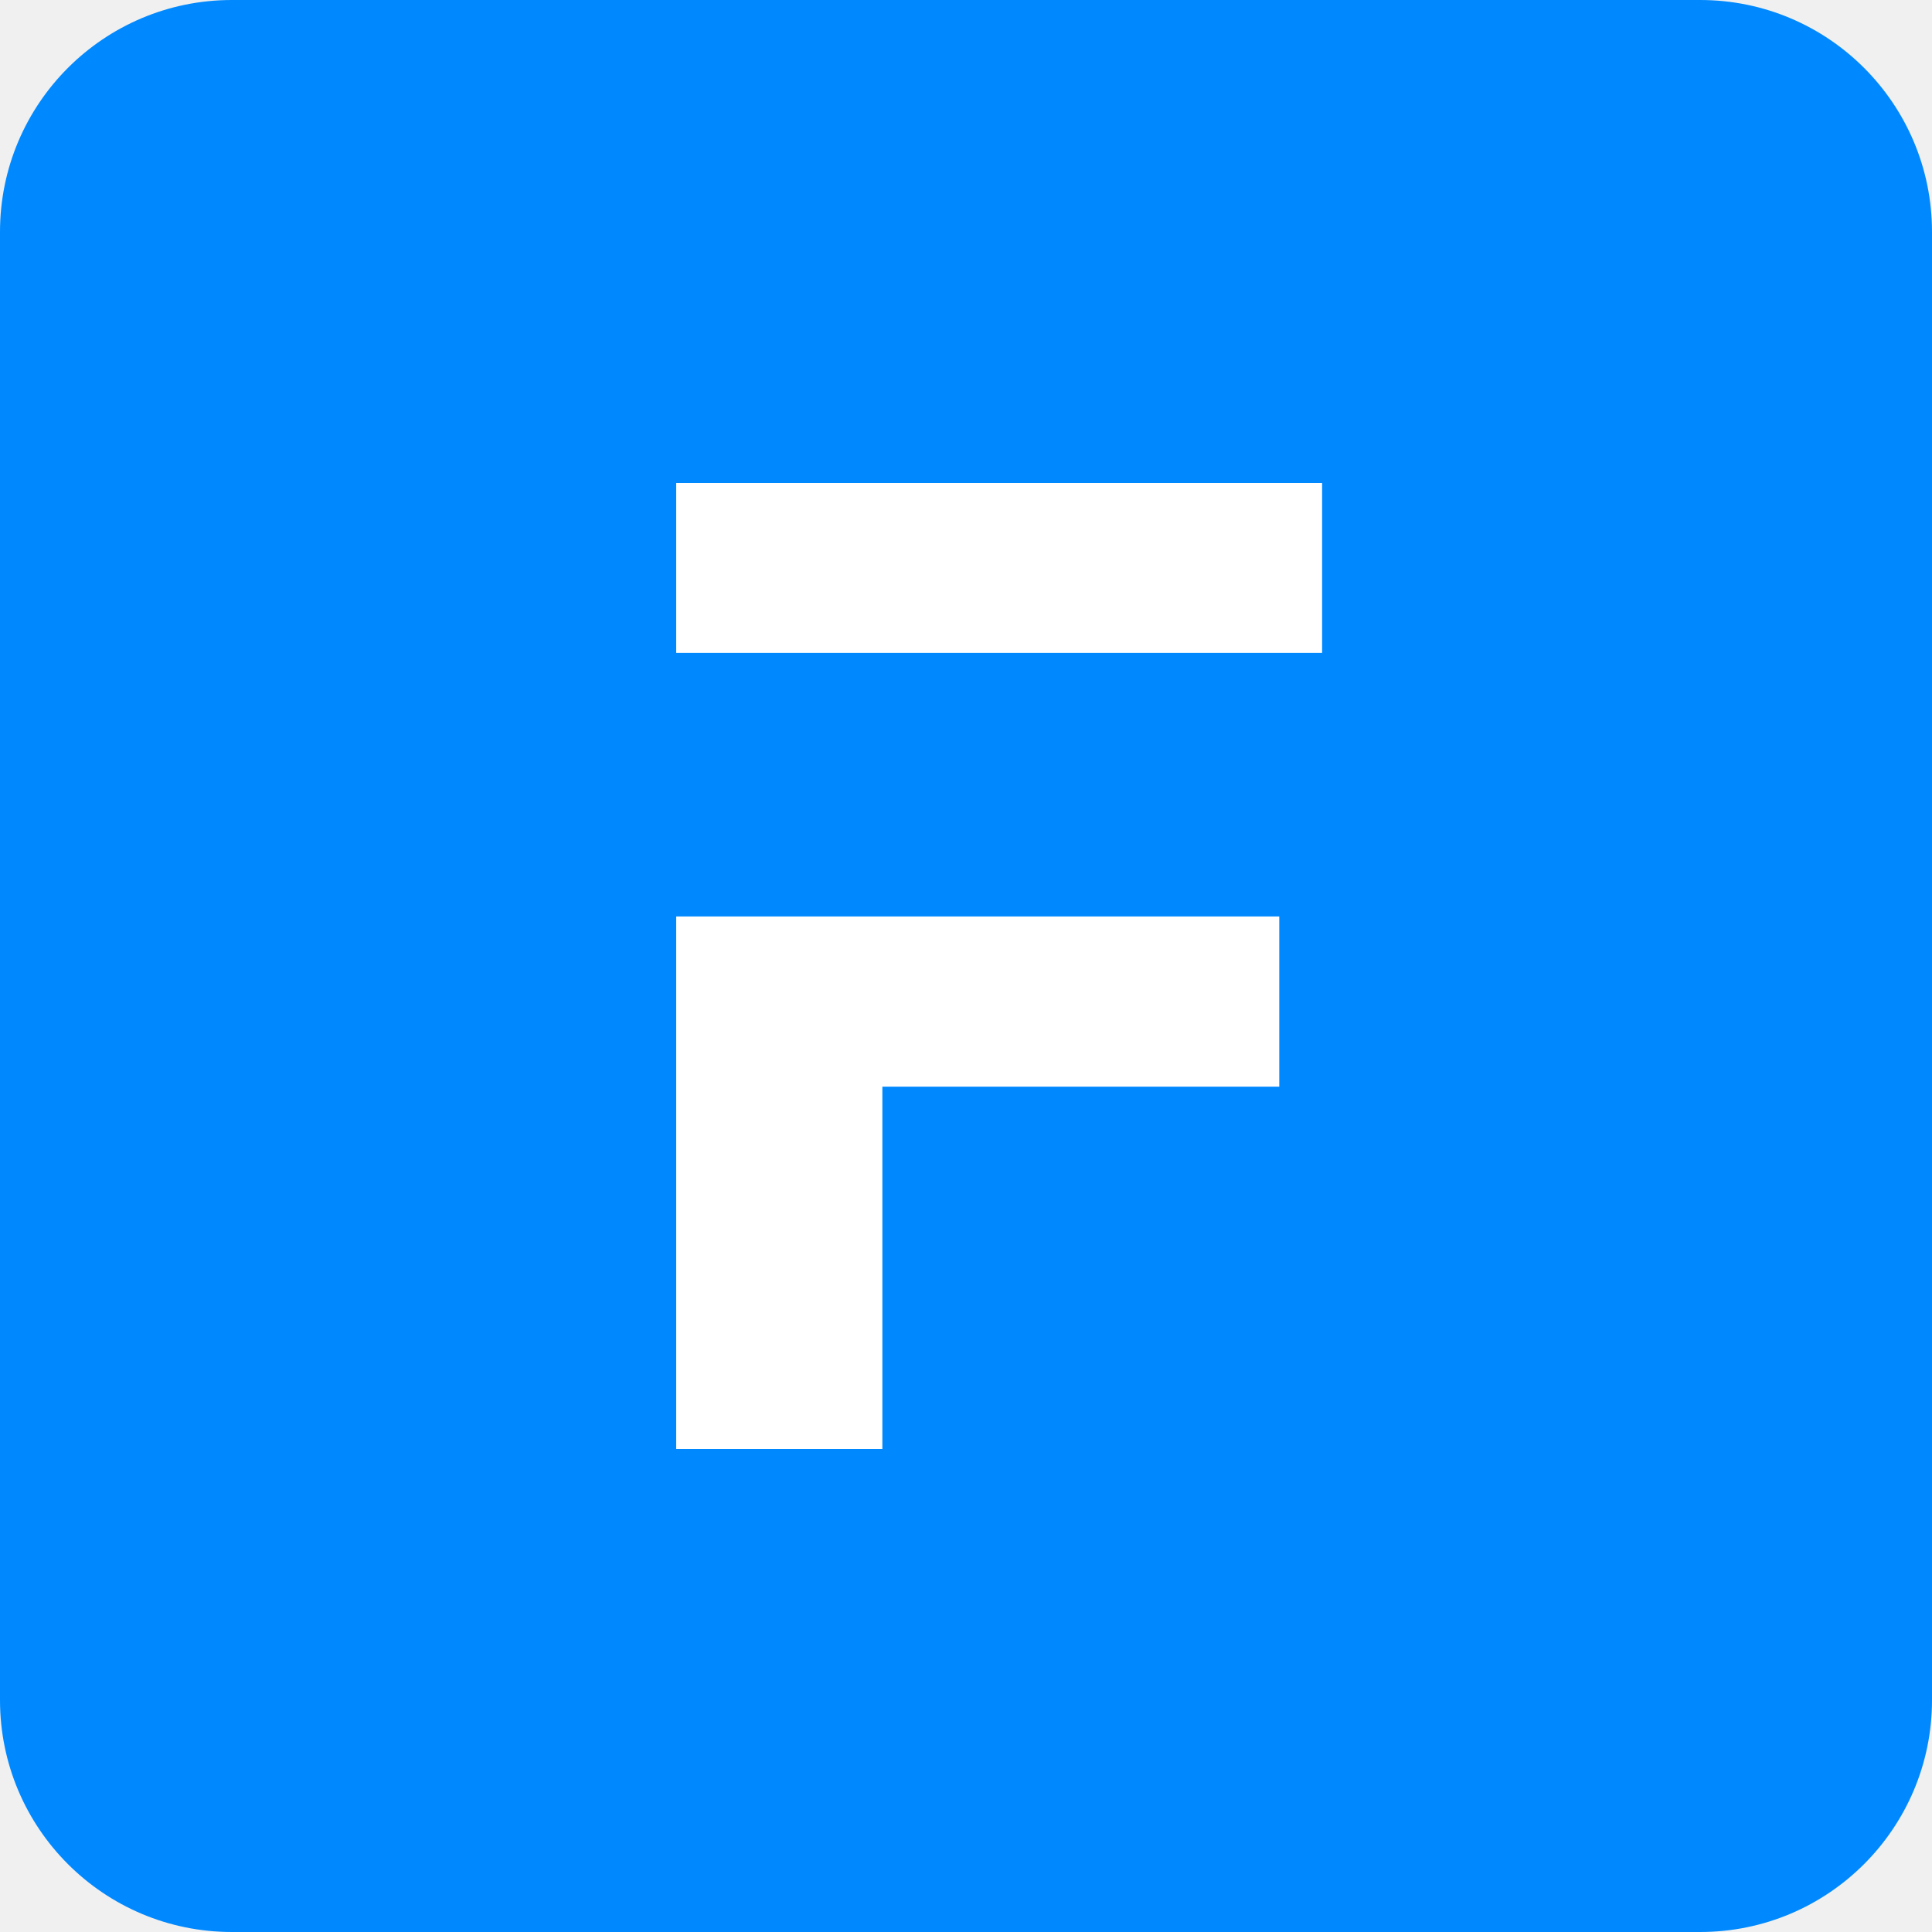
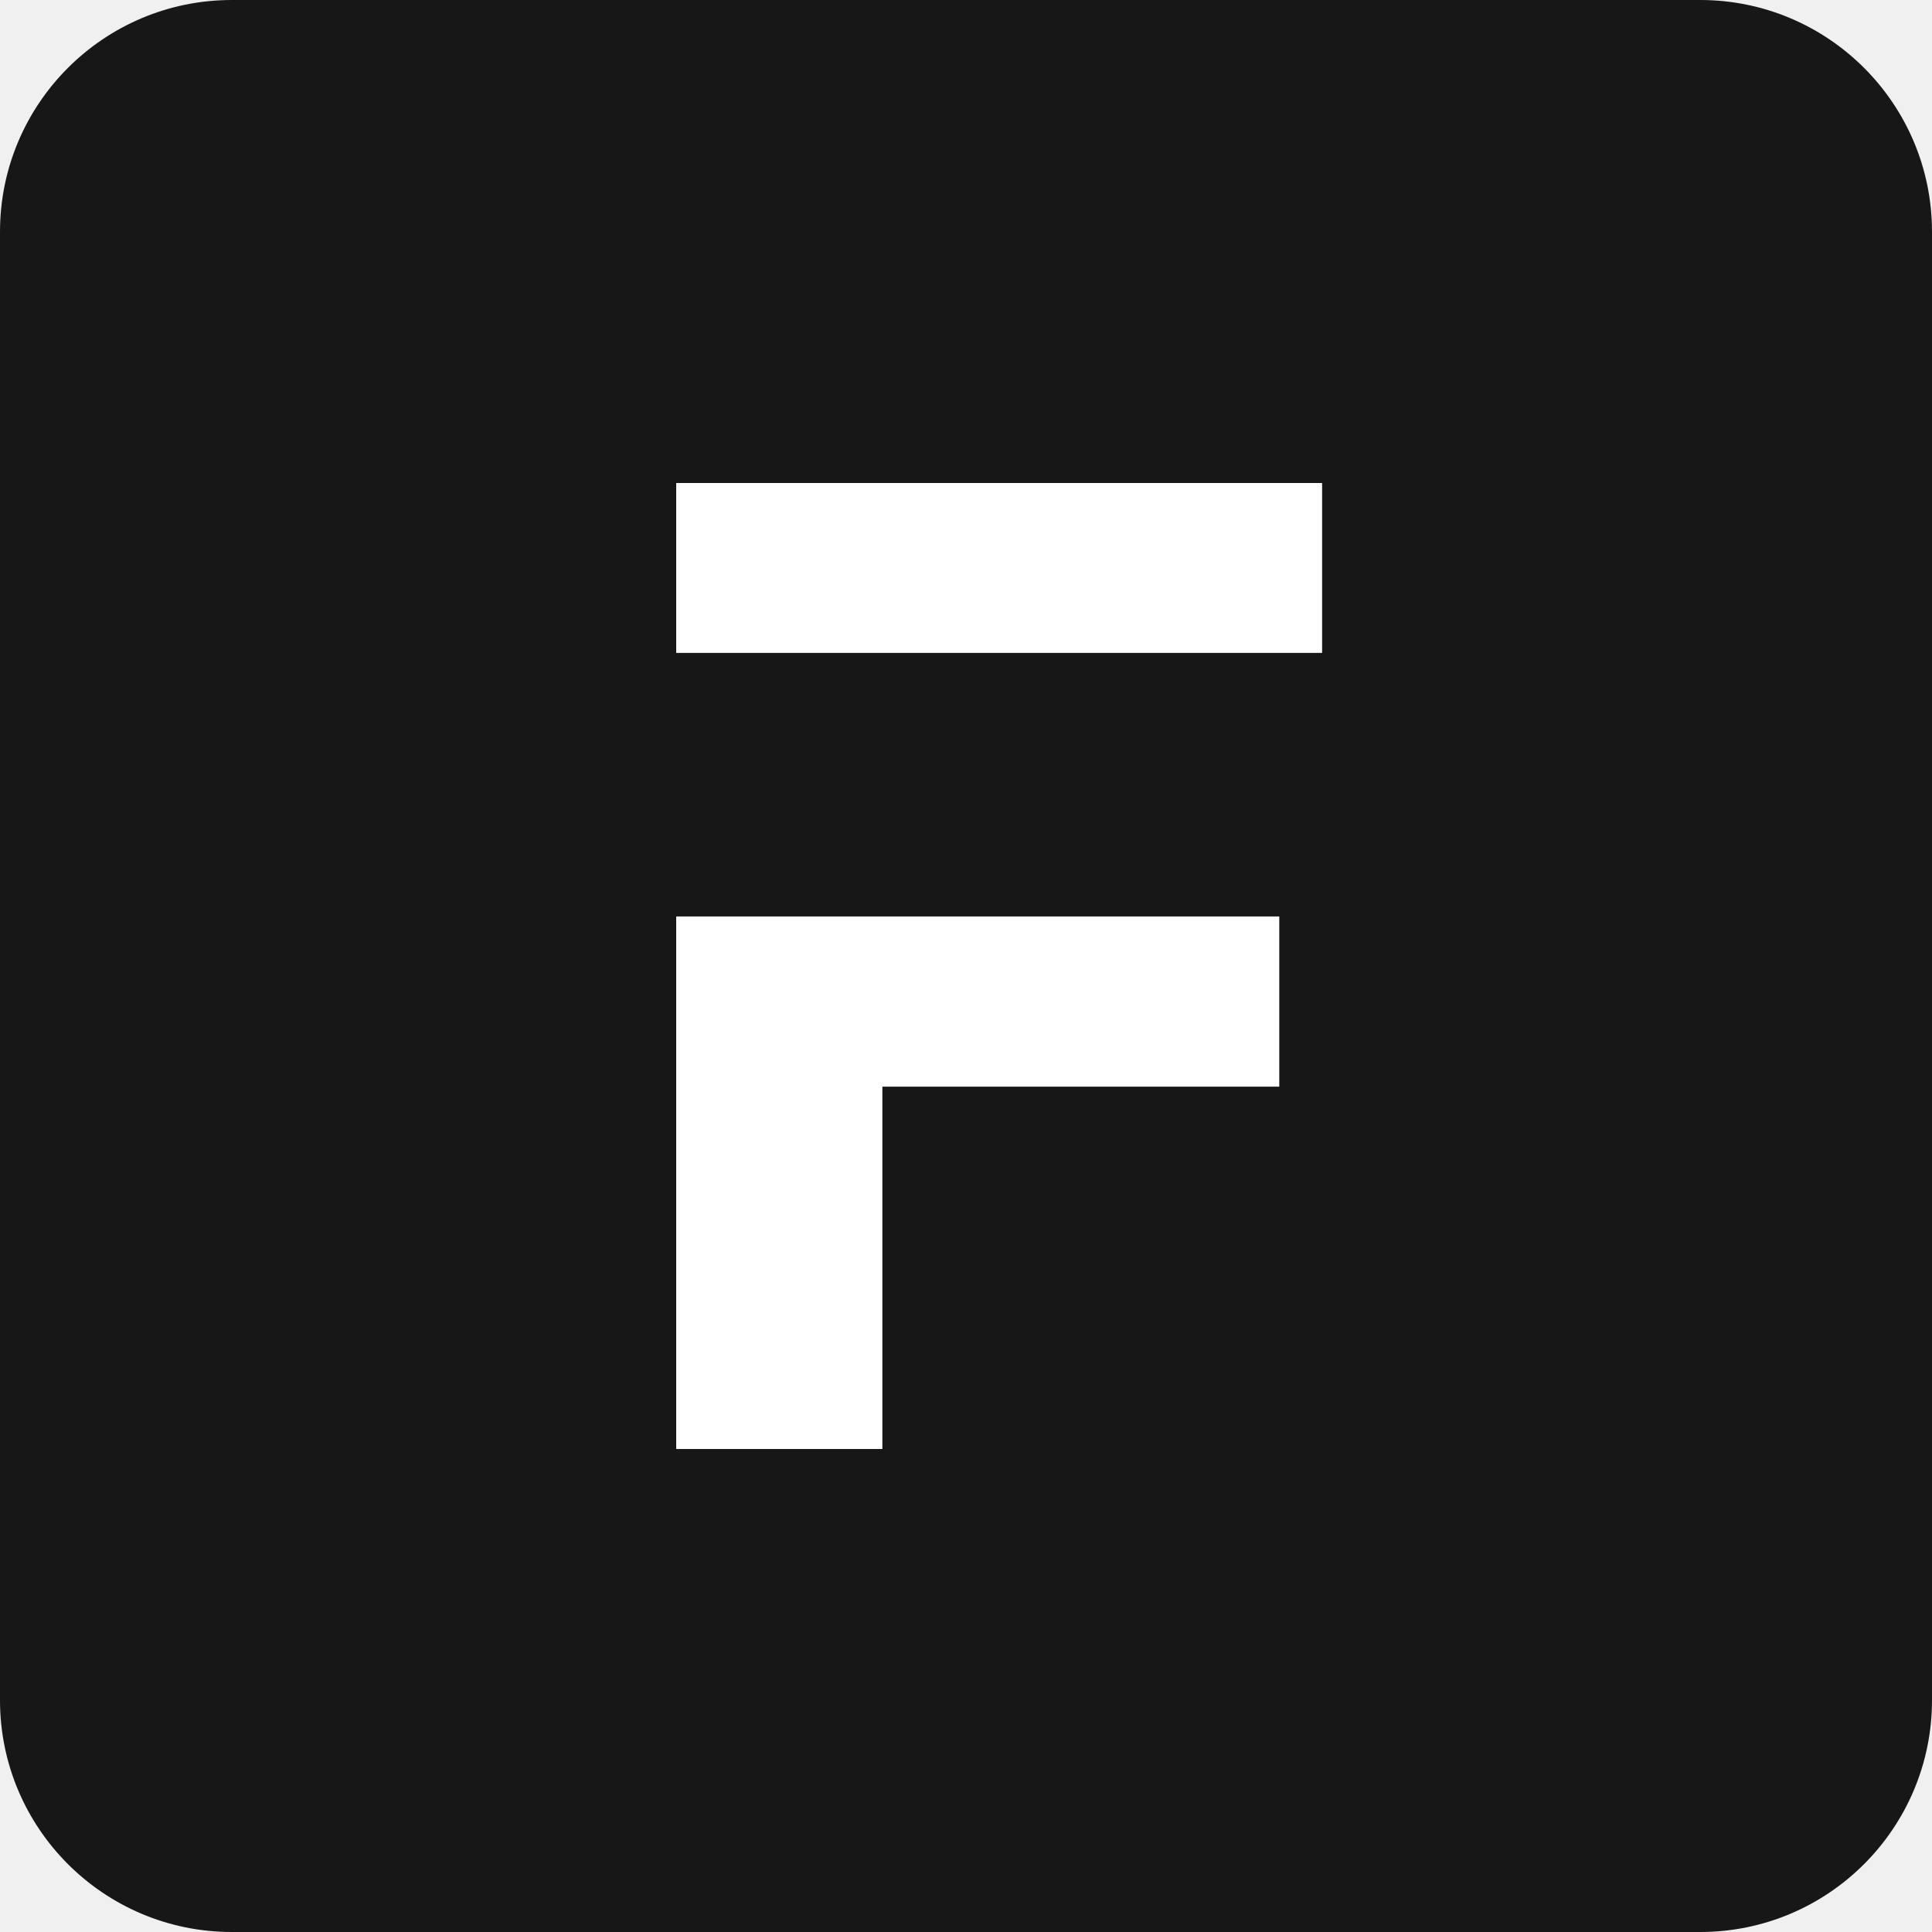
<svg xmlns="http://www.w3.org/2000/svg" width="100" height="100" viewBox="0 0 100 100" fill="none">
-   <path d="M0 12C0 5.373 5.373 0 12 0H88C94.627 0 100 5.373 100 12V88C100 94.627 94.627 100 88 100H12C5.373 100 0 94.627 0 88V12Z" fill="#0089FF" />
+   <path d="M0 12C0 5.373 5.373 0 12 0H88C94.627 0 100 5.373 100 12V88C100 94.627 94.627 100 88 100H12C5.373 100 0 94.627 0 88V12Z" fill="#171717" />
  <path d="M68.432 25H35V33.794H68.432V25Z" fill="white" />
  <path d="M35 47.436V75H45.671V56.245H66.215V47.436H35Z" fill="white" />
</svg>
